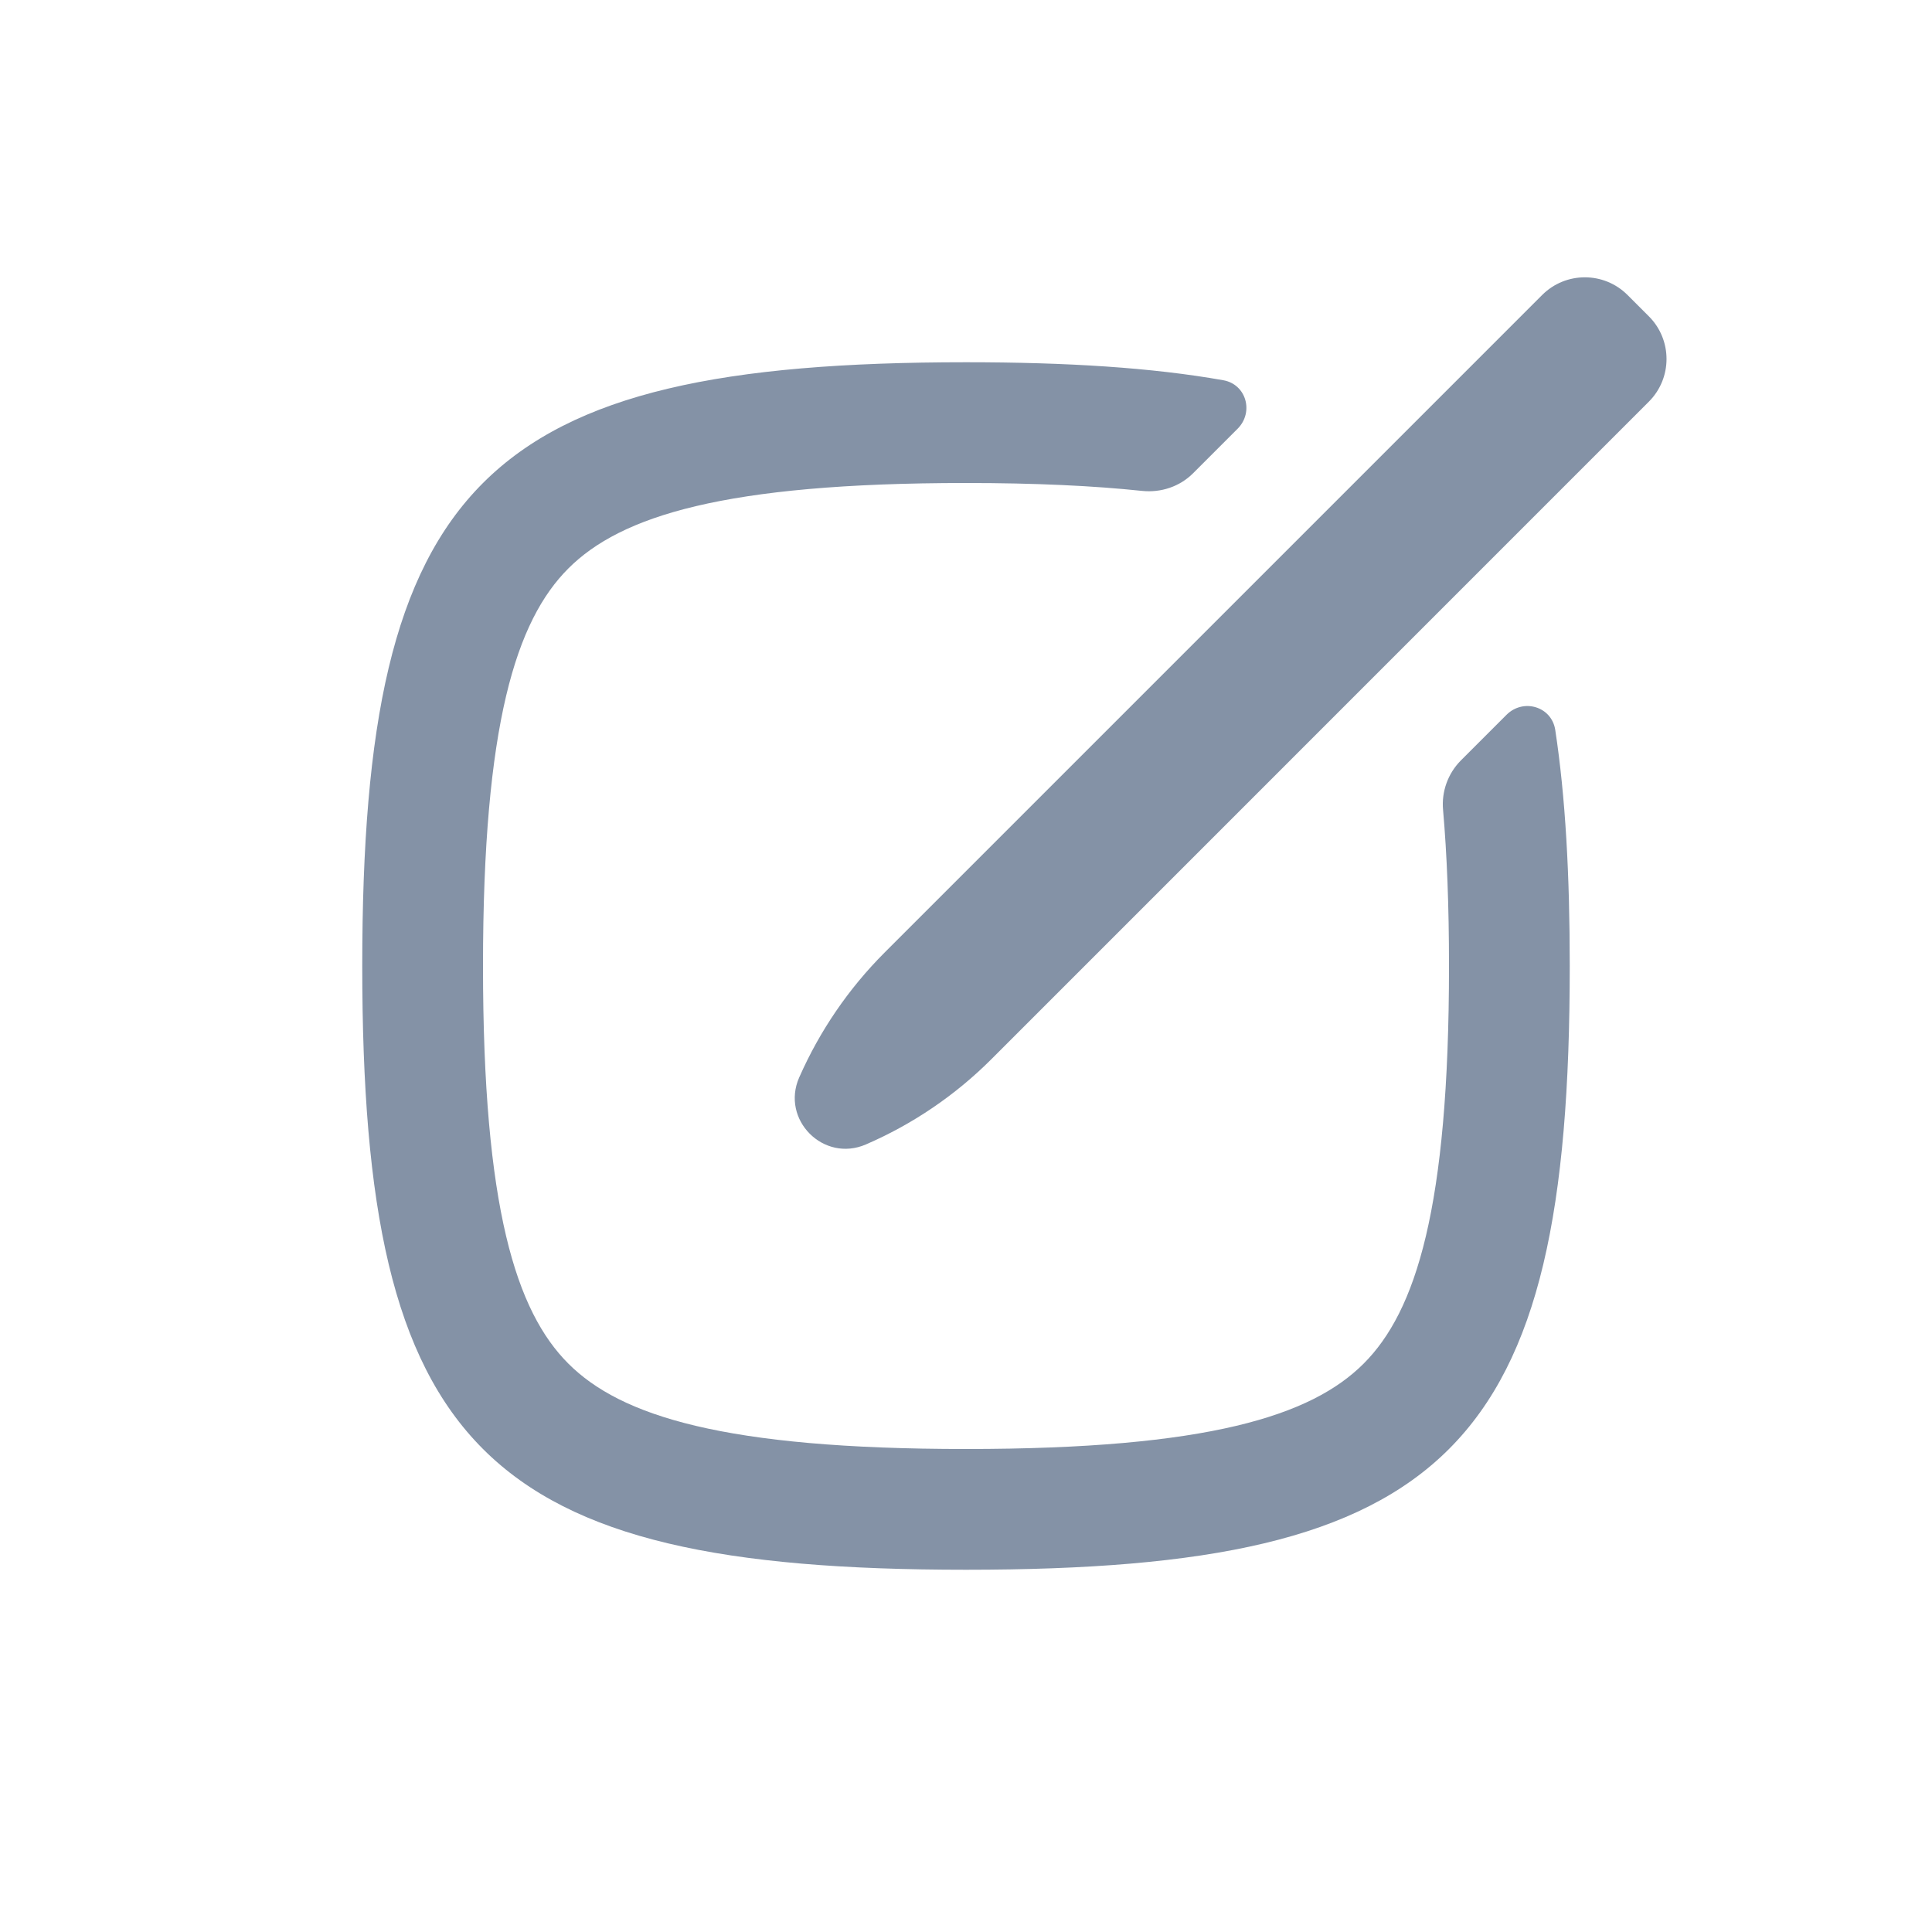
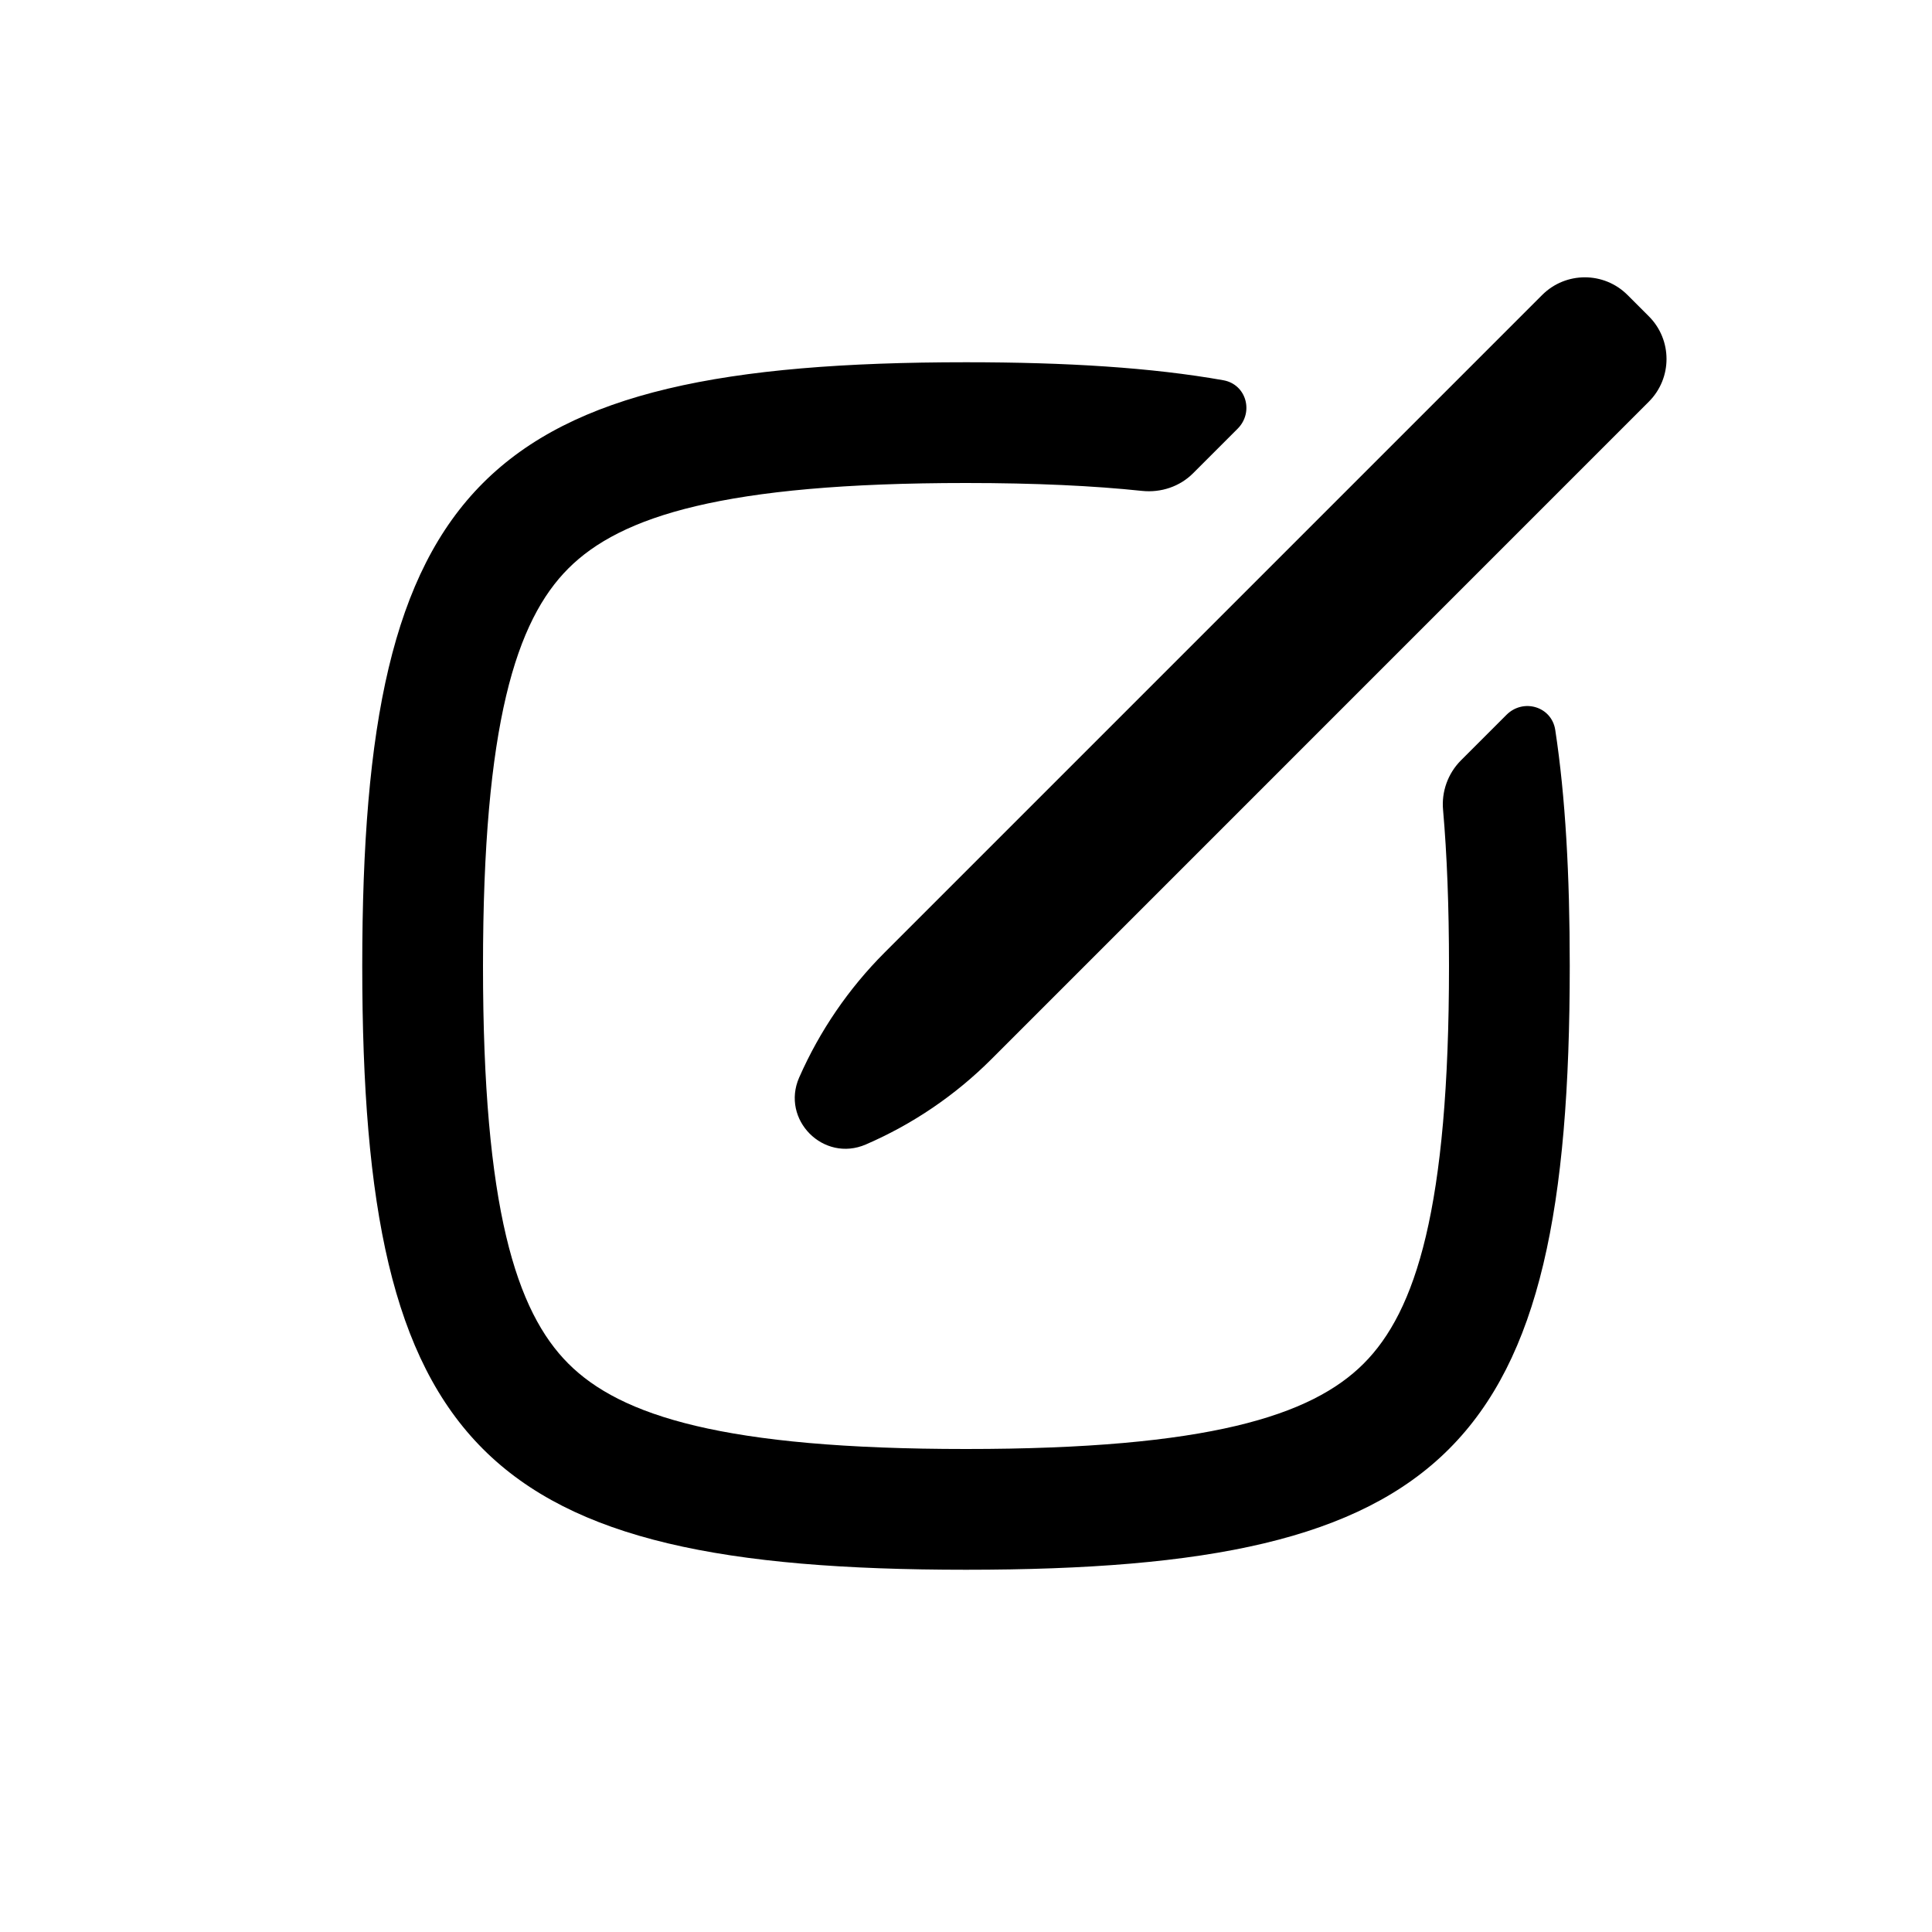
- <svg xmlns="http://www.w3.org/2000/svg" width="32" height="32" viewBox="0 0 32 32" fill="none">
-   <path d="M26.957 4.886a1 1 0 0 0-1.414 0L14.647 15.782a6.8 6.8 0 0 0-1.407 2.058l-.003.006c-.307.7.403 1.413 1.104 1.11a6.7 6.7 0 0 0 2.083-1.416L27.31 6.653a1 1 0 0 0 0-1.414zm-8.039 3.245c.311.032.622-.071.843-.292l.737-.737c.274-.274.145-.736-.236-.804C19.078 6.088 17.67 6 16 6 8 6 6 8 6 16s2 10 10 10 10-2 10-10c0-1.507-.071-2.801-.24-3.909-.059-.39-.53-.529-.808-.251l-.757.757a1.03 1.03 0 0 0-.293.821c.064.734.098 1.587.098 2.582 0 4.015-.55 5.722-1.414 6.586S20.014 24 16 24s-5.722-.55-6.586-1.414S8 20.015 8 16c0-4.014.55-5.721 1.414-6.585S11.986 8 16 8c1.151 0 2.112.046 2.918.131" fill="#8492a6" />
+ <svg xmlns="http://www.w3.org/2000/svg" width="48px" height="48px" viewBox="0 0 32 32">
+   <path d="M26.957 4.886a1 1 0 0 0-1.414 0L14.647 15.782a6.8 6.8 0 0 0-1.407 2.058l-.003.006c-.307.7.403 1.413 1.104 1.11a6.7 6.7 0 0 0 2.083-1.416L27.31 6.653a1 1 0 0 0 0-1.414zm-8.039 3.245c.311.032.622-.071.843-.292l.737-.737c.274-.274.145-.736-.236-.804C19.078 6.088 17.67 6 16 6 8 6 6 8 6 16s2 10 10 10 10-2 10-10c0-1.507-.071-2.801-.24-3.909-.059-.39-.53-.529-.808-.251l-.757.757a1.03 1.03 0 0 0-.293.821c.064.734.098 1.587.098 2.582 0 4.015-.55 5.722-1.414 6.586S20.014 24 16 24s-5.722-.55-6.586-1.414S8 20.015 8 16c0-4.014.55-5.721 1.414-6.585S11.986 8 16 8c1.151 0 2.112.046 2.918.131" fill="currentColor" />
</svg>
